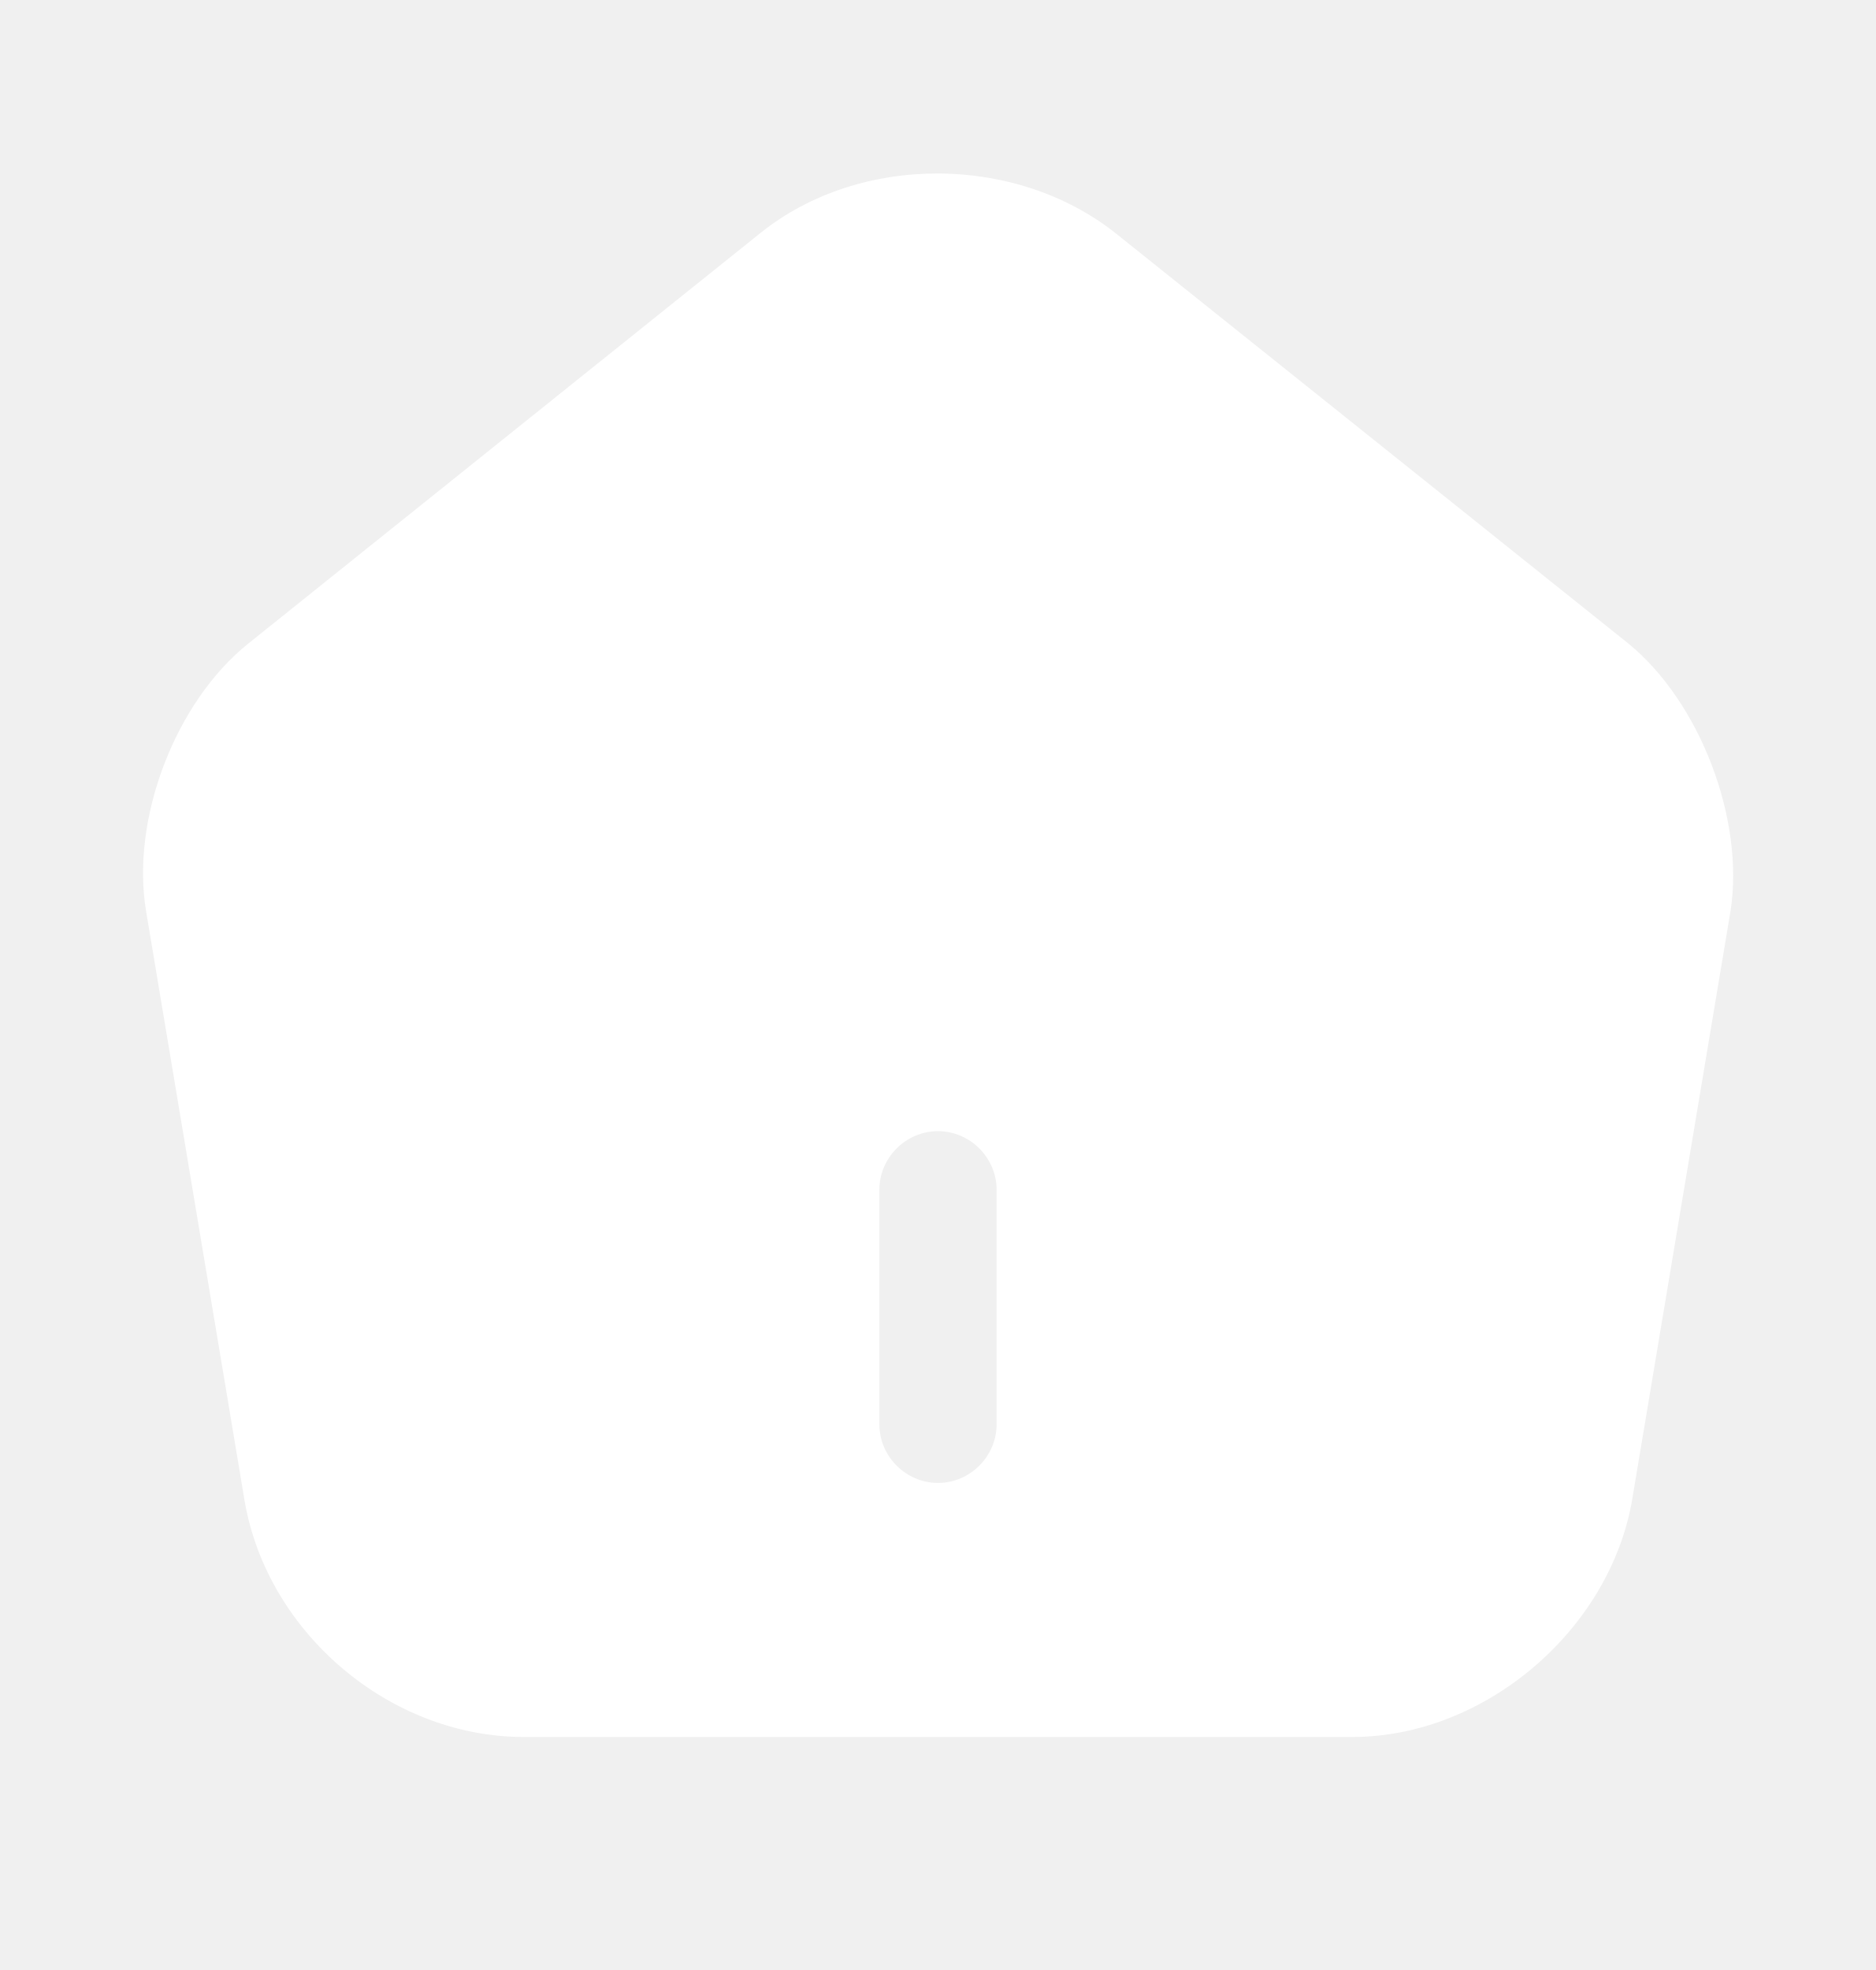
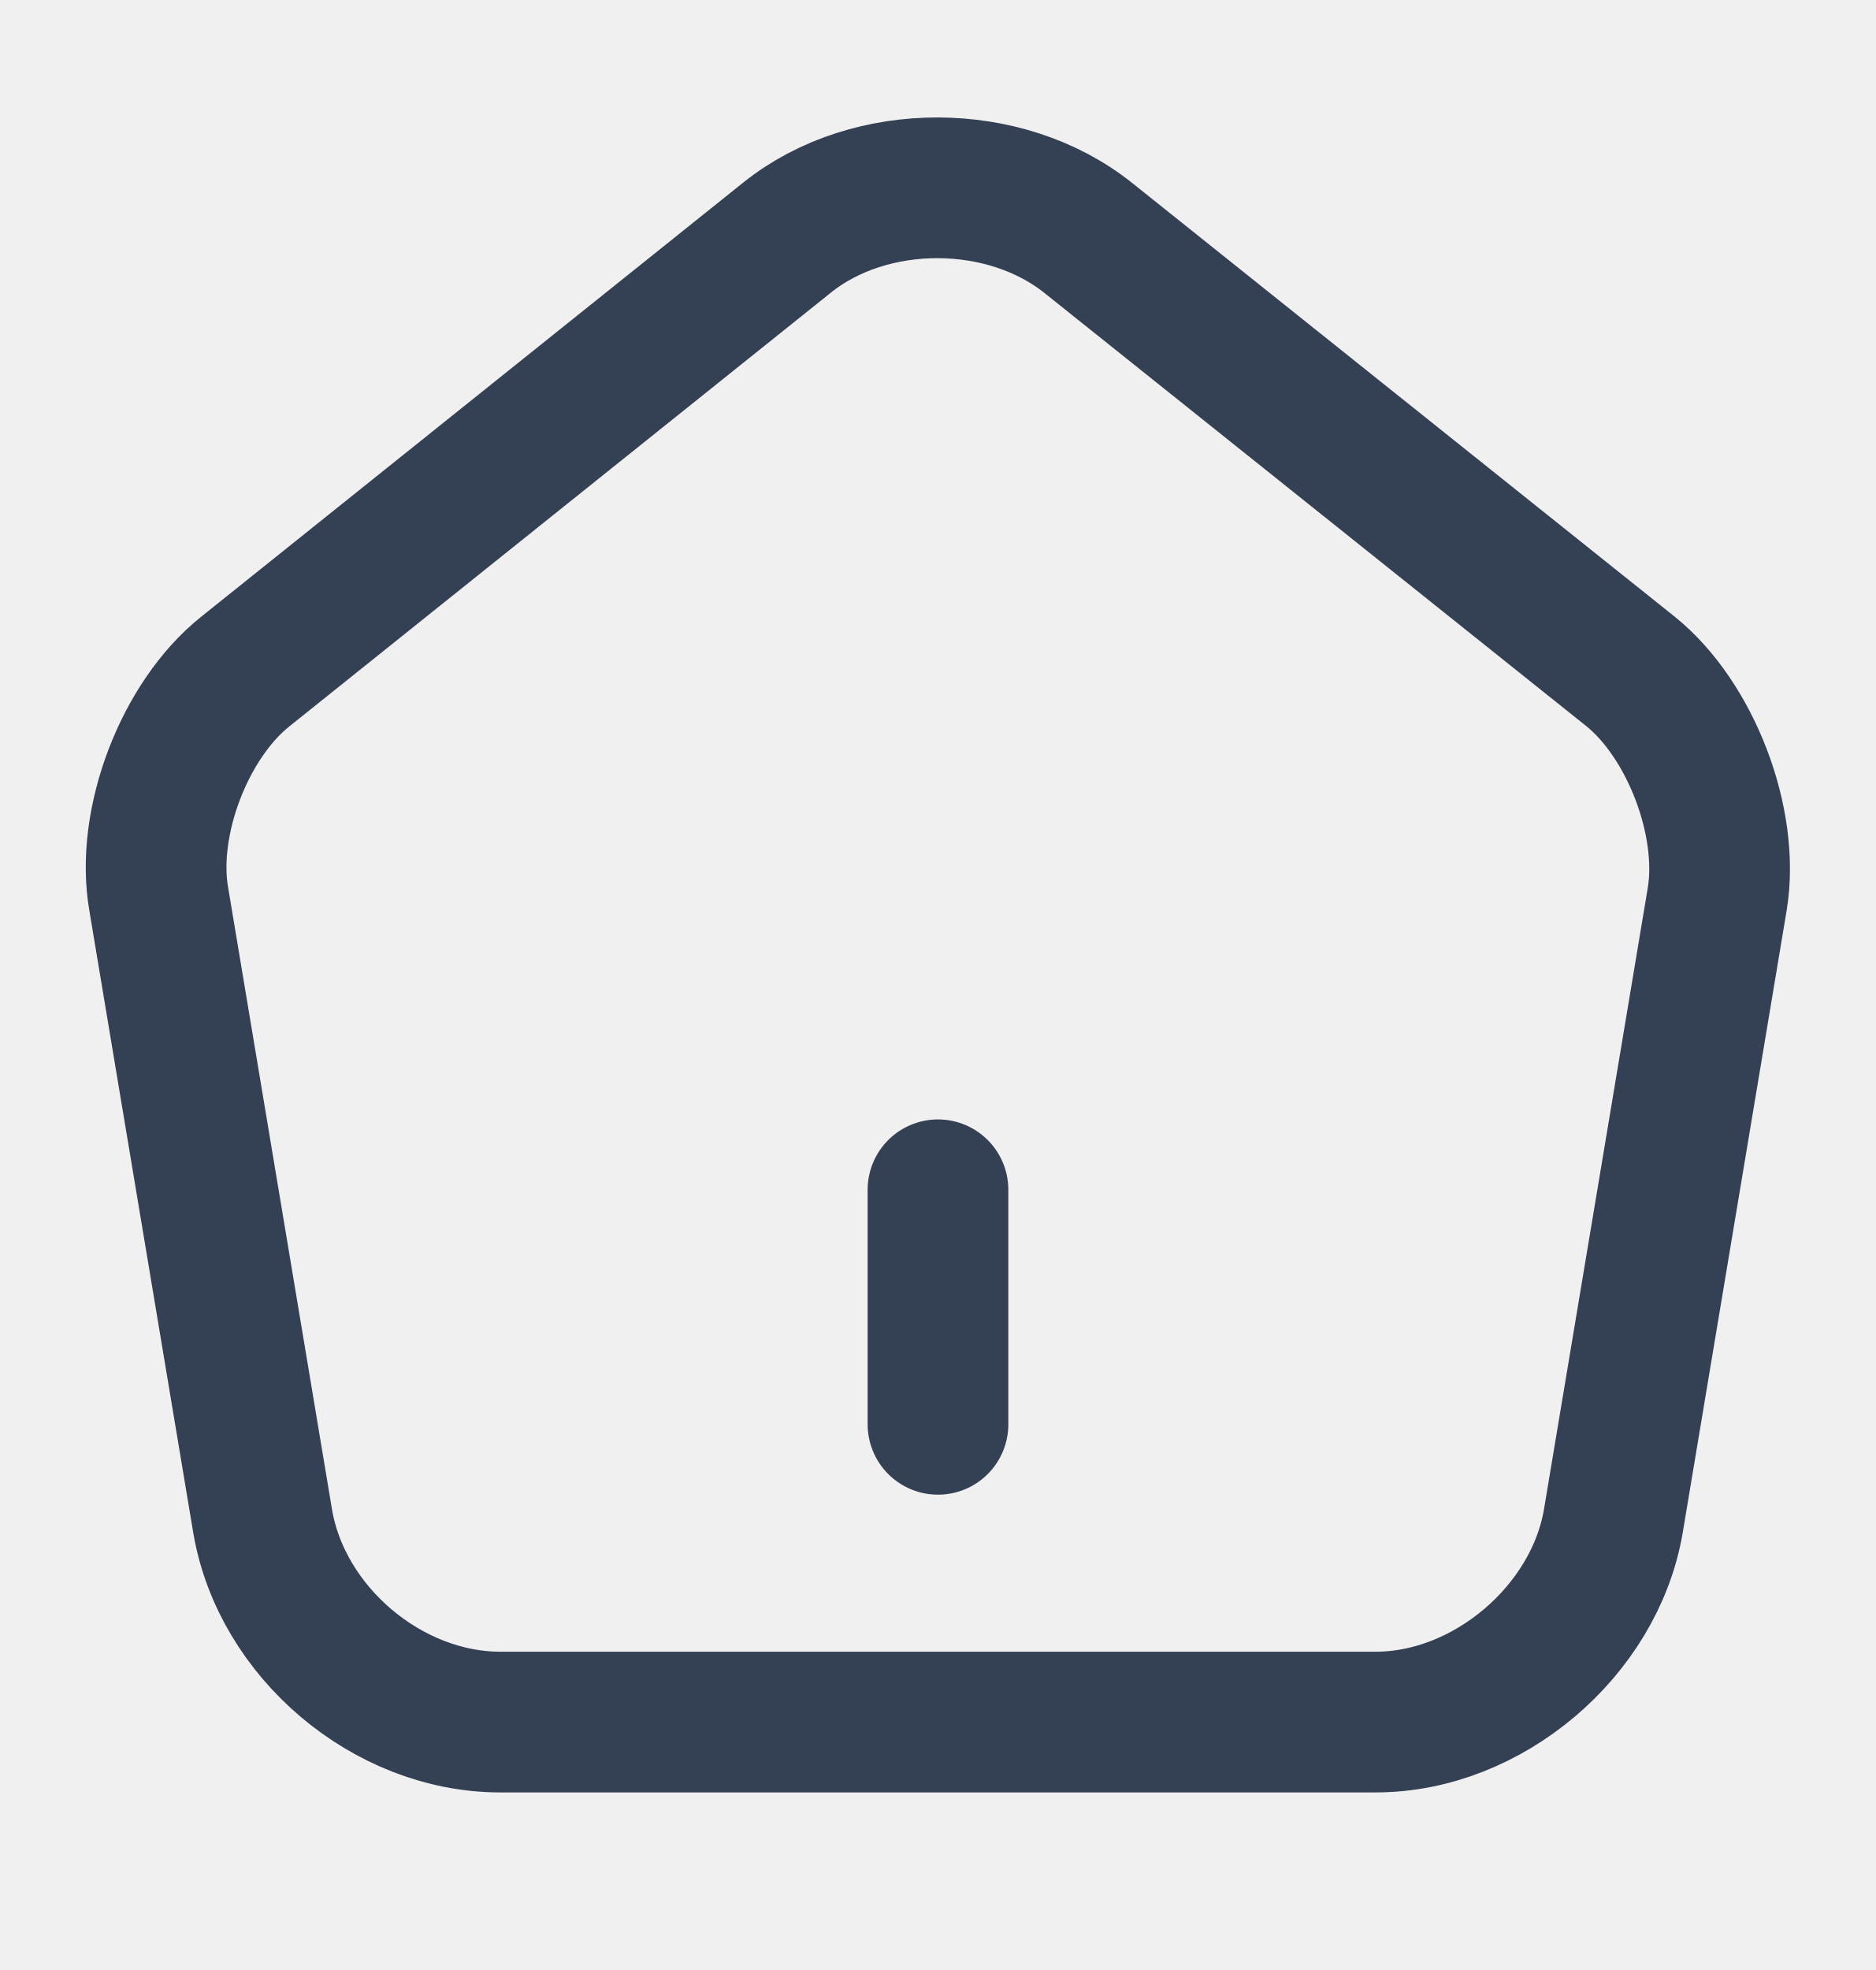
<svg xmlns="http://www.w3.org/2000/svg" width="20" height="21" viewBox="0 0 20 21" fill="none">
-   <path d="M17.358 6.858L11.9 2.491C10.833 1.641 9.167 1.633 8.108 2.483L2.65 6.858C1.867 7.483 1.392 8.733 1.558 9.716L2.608 16C2.85 17.408 4.158 18.516 5.583 18.516L14.417 18.516C15.825 18.516 17.158 17.383 17.4 15.991L18.45 9.708C18.6 8.733 18.125 7.483 17.358 6.858ZM10.625 15.183C10.625 15.525 10.342 15.808 10 15.808C9.658 15.808 9.375 15.525 9.375 15.183V12.683C9.375 12.341 9.658 12.058 10 12.058C10.342 12.058 10.625 12.341 10.625 12.683L10.625 15.183Z" fill="white" />
+   <path d="M10 15.183V12.683" stroke="#344054" stroke-width="1.5" stroke-linecap="round" stroke-linejoin="round" />
+   <path d="M8.392 2.532L2.617 7.157C1.967 7.674 1.55 8.765 1.692 9.582L2.8 16.215C3 17.399 4.133 18.357 5.333 18.357L14.667 18.357C15.858 18.357 17 17.39 17.2 16.215L18.308 9.582C18.442 8.765 18.025 7.674 17.383 7.157L11.608 2.541C10.717 1.824 9.275 1.824 8.392 2.532Z" stroke="#344054" stroke-width="1.5" stroke-linecap="round" stroke-linejoin="round" />
</svg>
